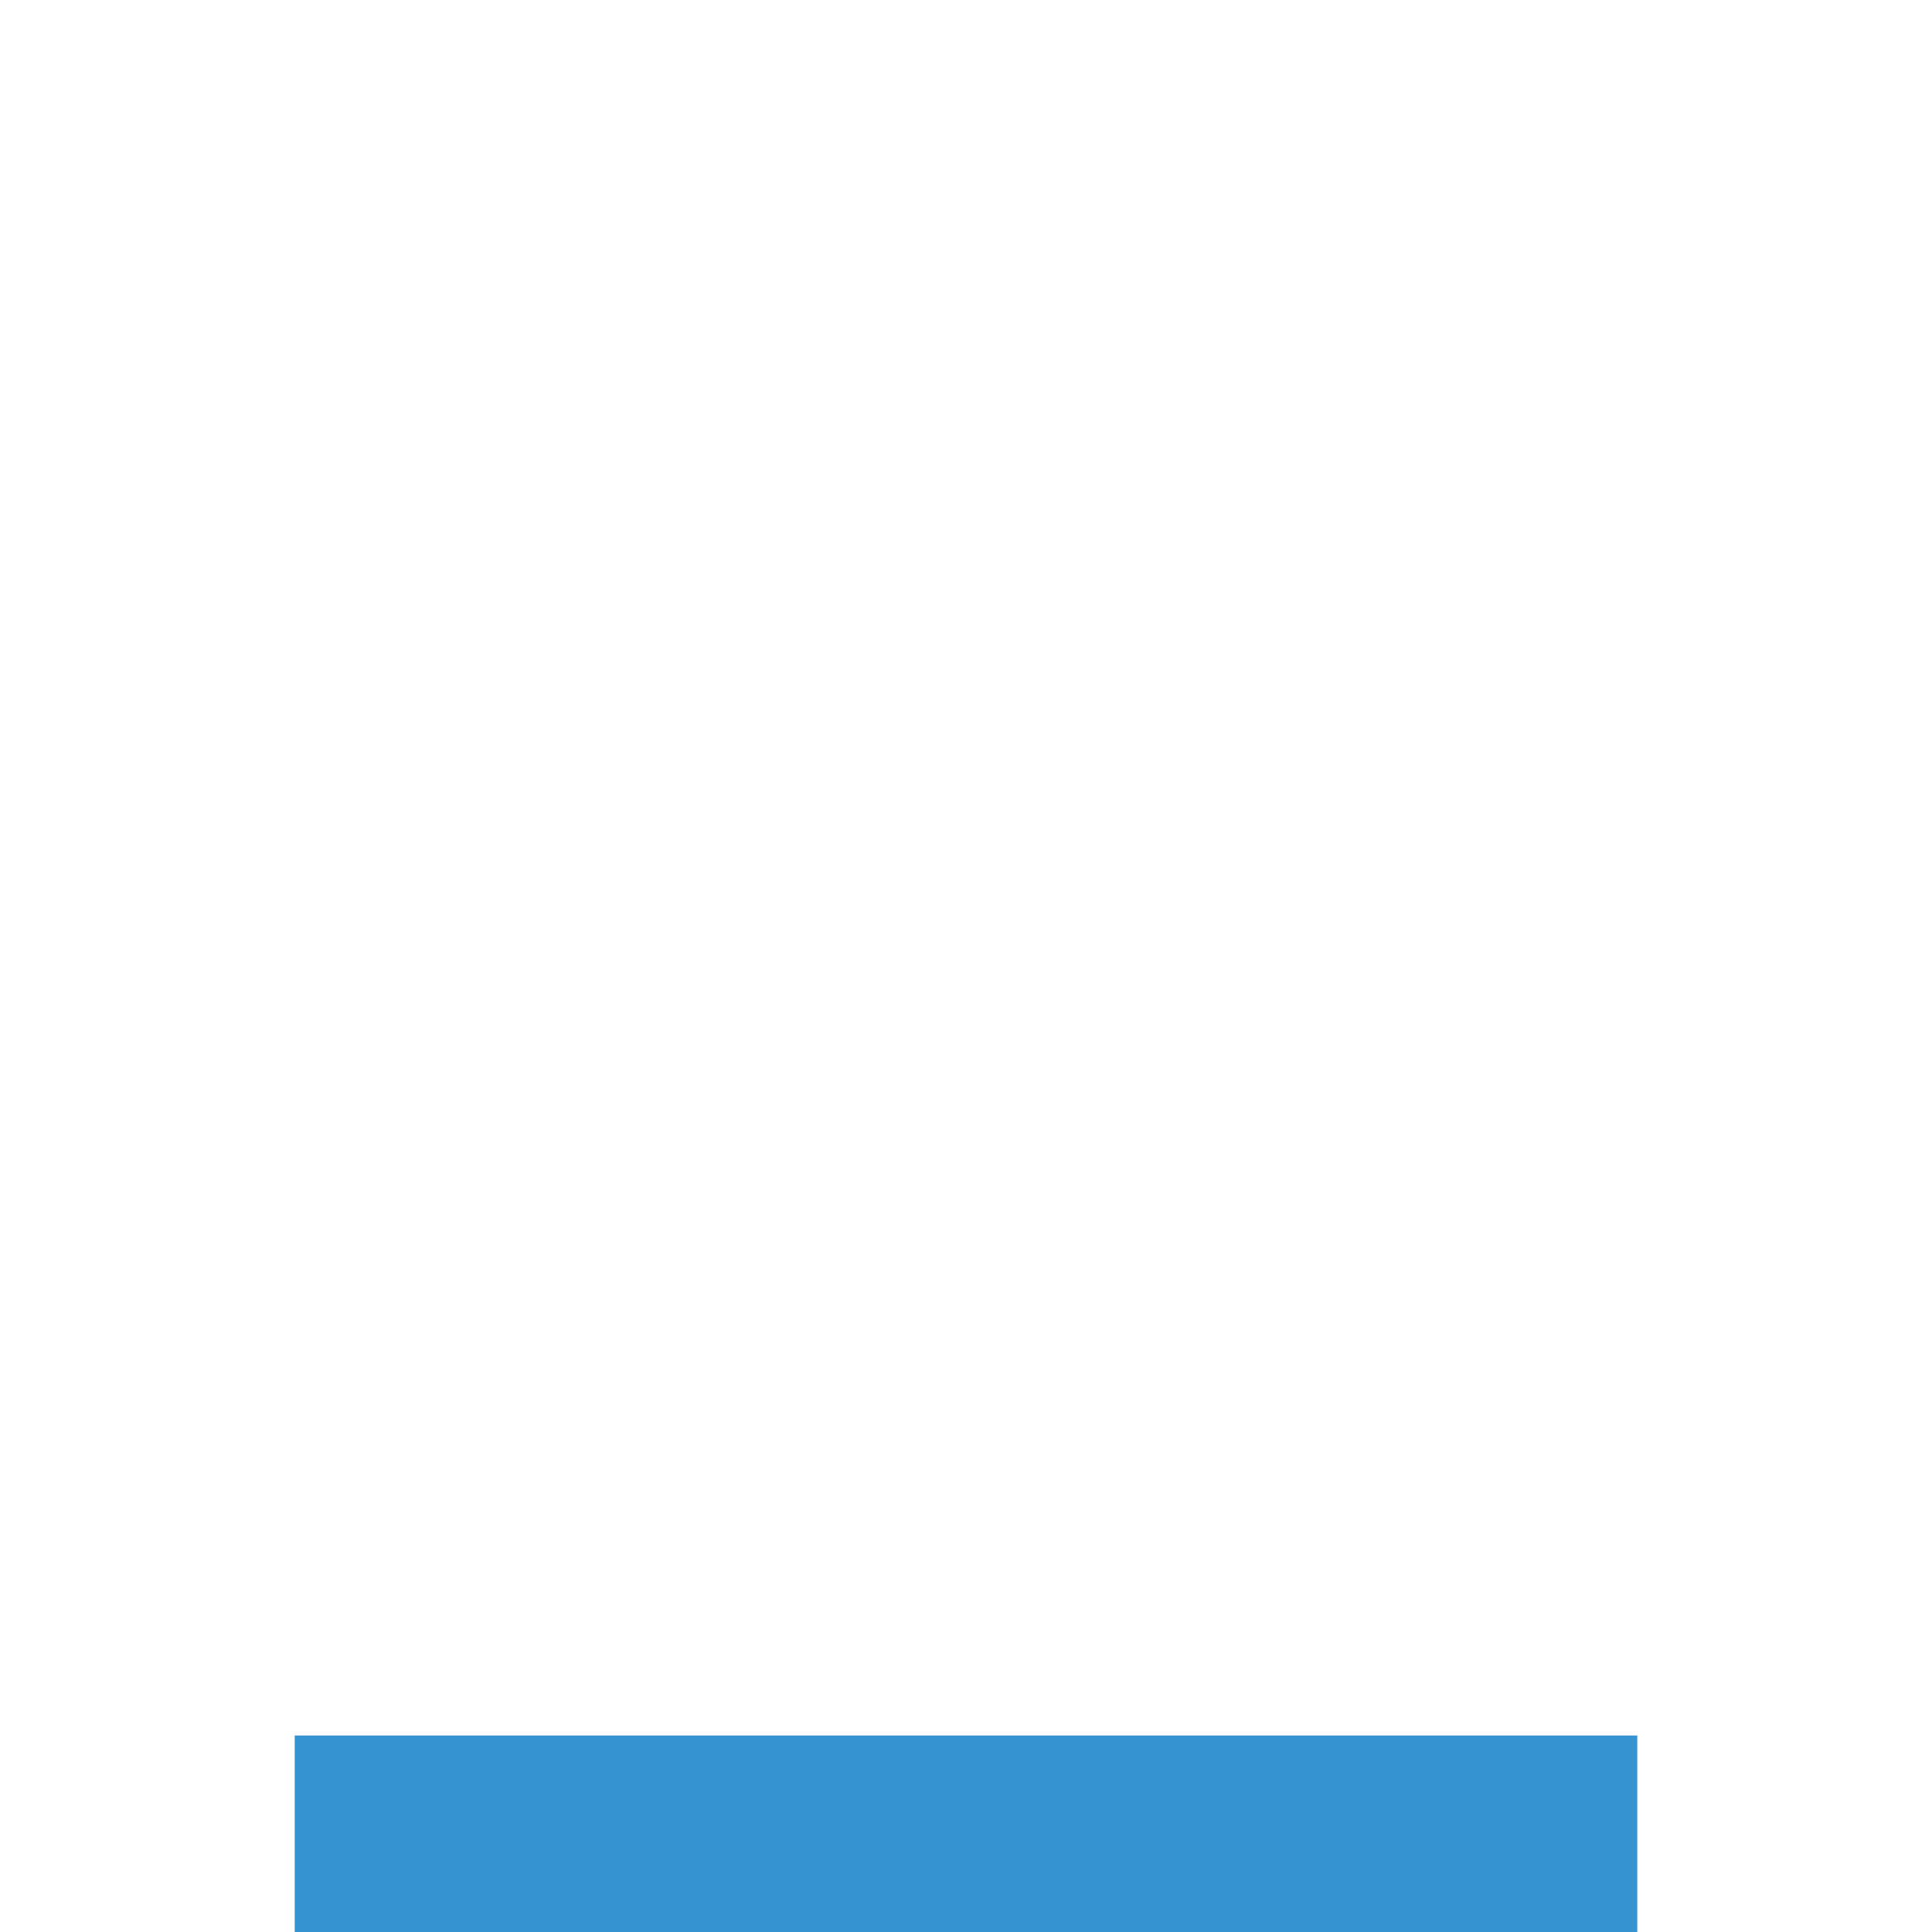
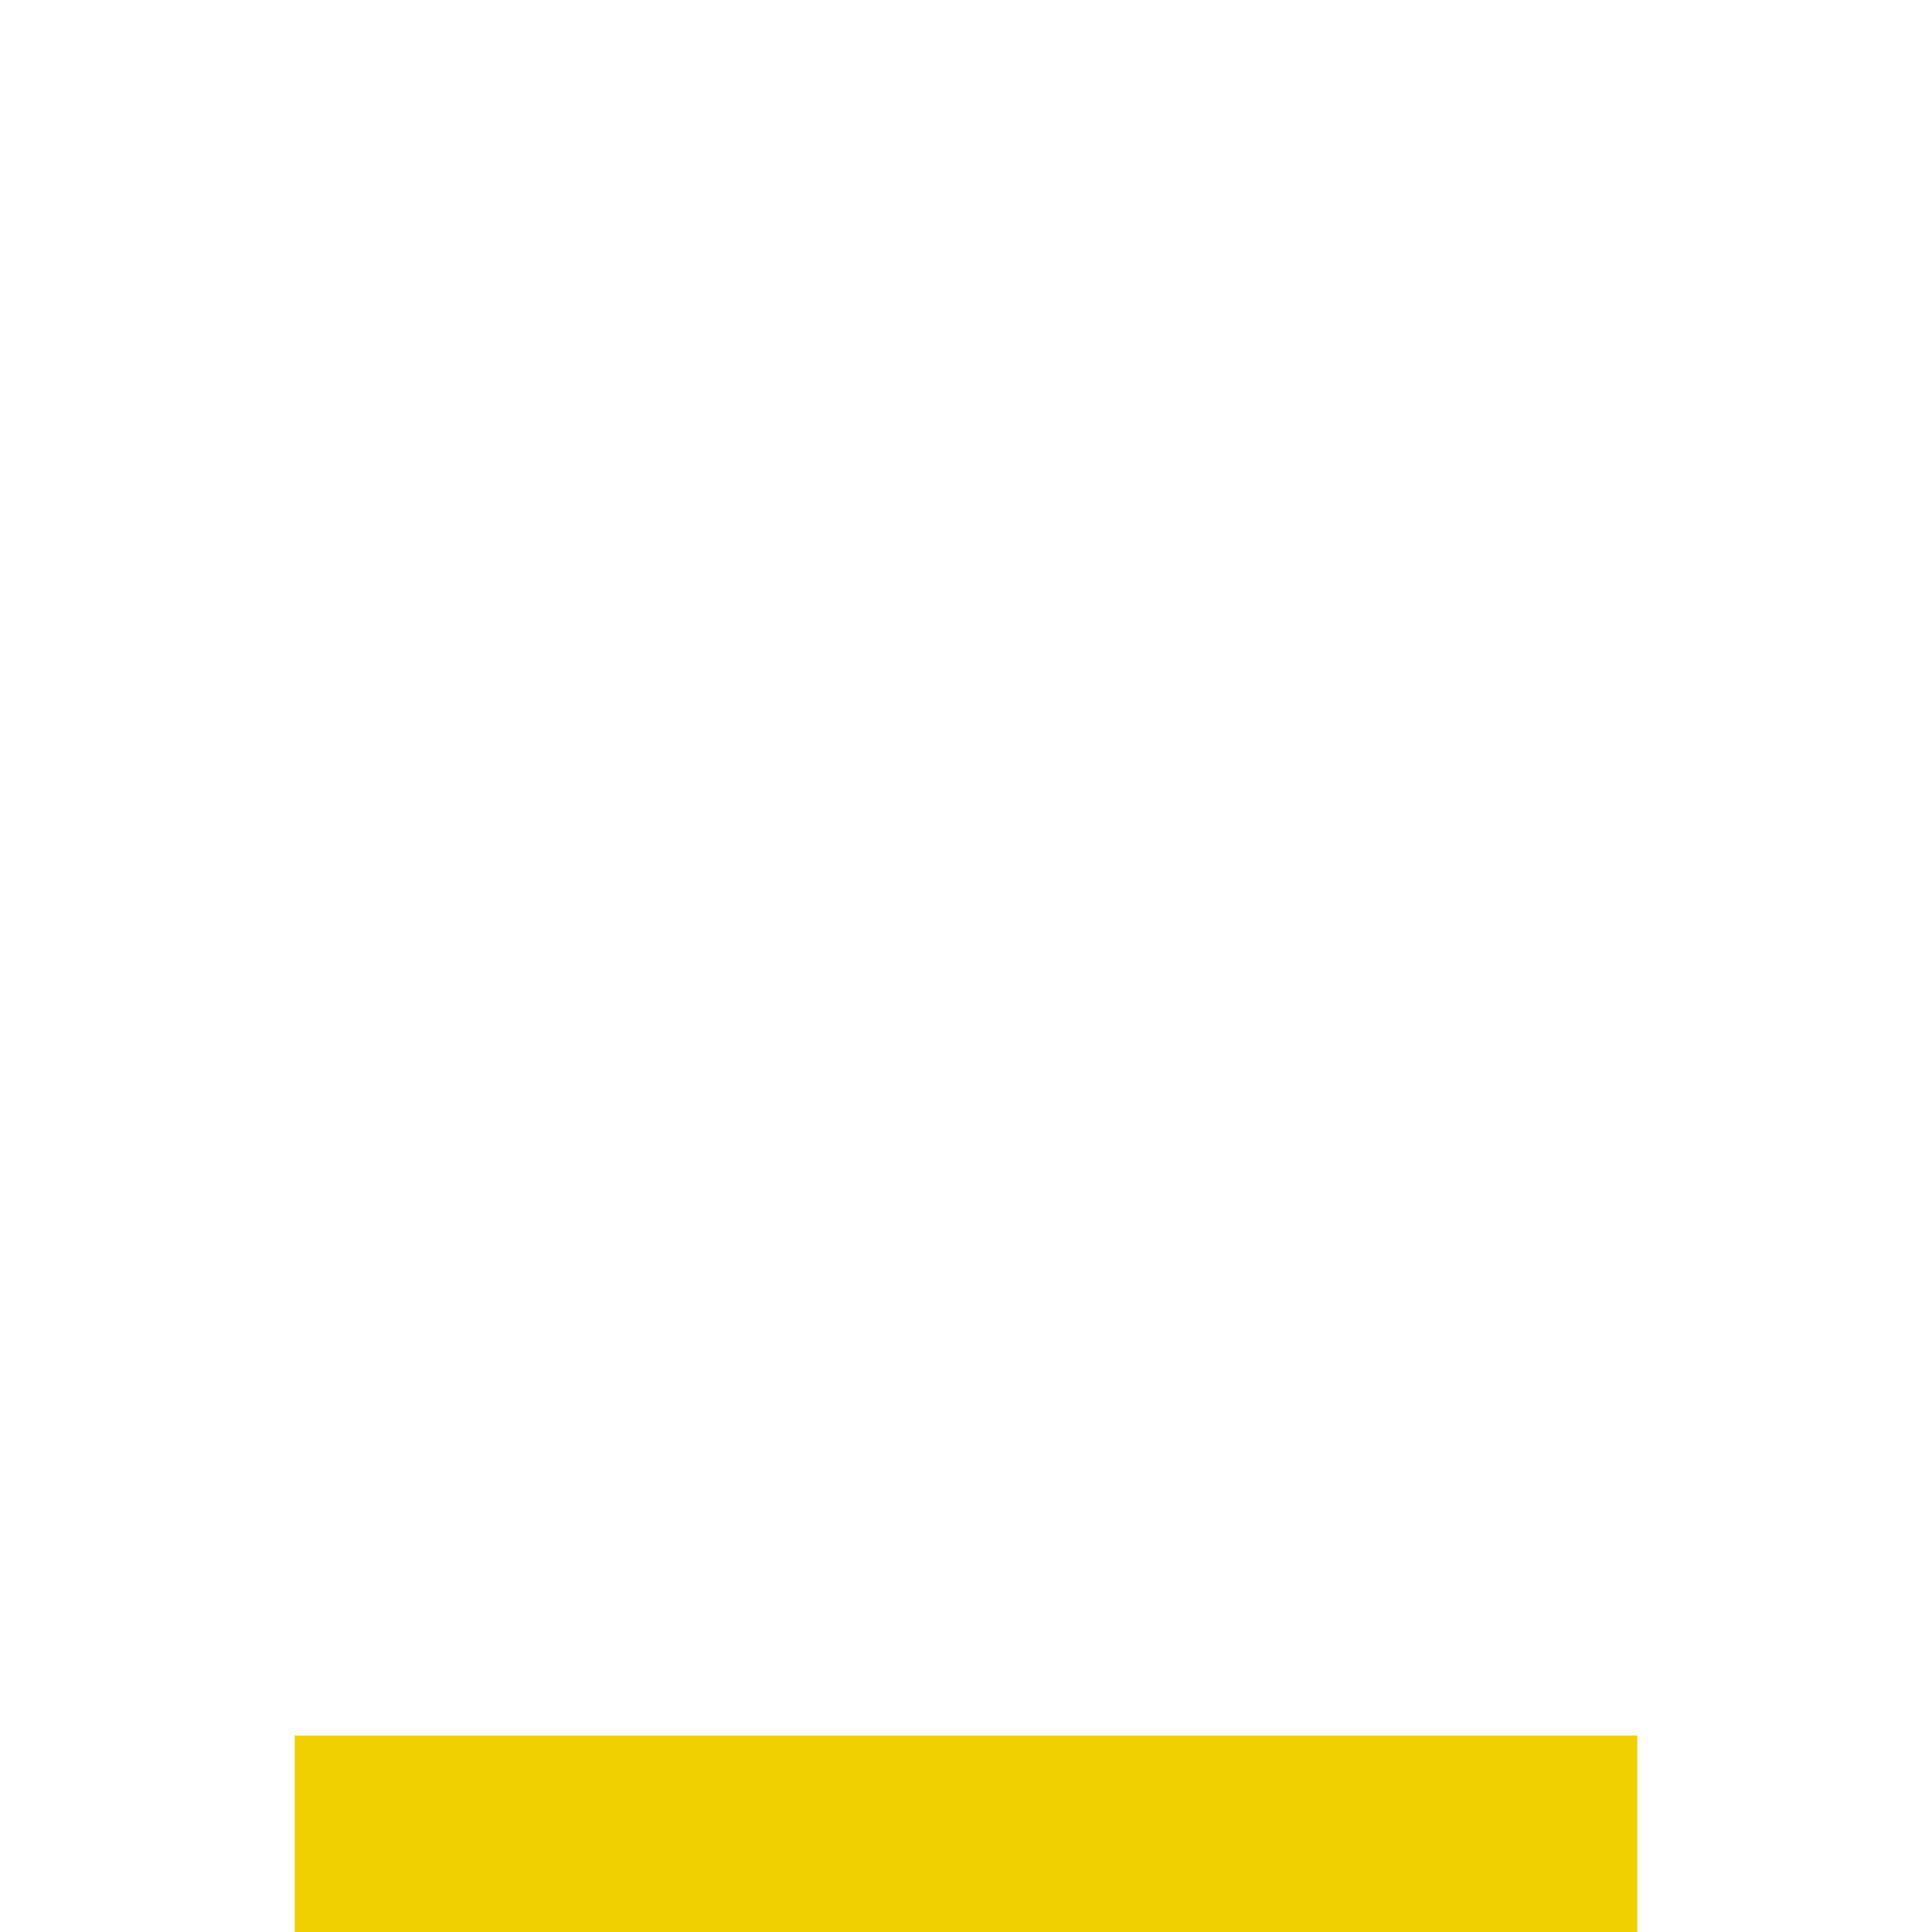
<svg xmlns="http://www.w3.org/2000/svg" id="svg2" version="1.1" width="24" height="24" viewBox="0 0 24 24">
  <defs id="defs6" />
-   <rect style="fill:#298ccf;fill-opacity:0.941" id="rect4133" width="16.678" height="2.442" x="3.661" y="21.559" />
+   <rect style="fill:#f0d000;fill-opacity:1" id="rect4133" width="16.678" height="2.442" x="3.661" y="21.559" />
</svg>
